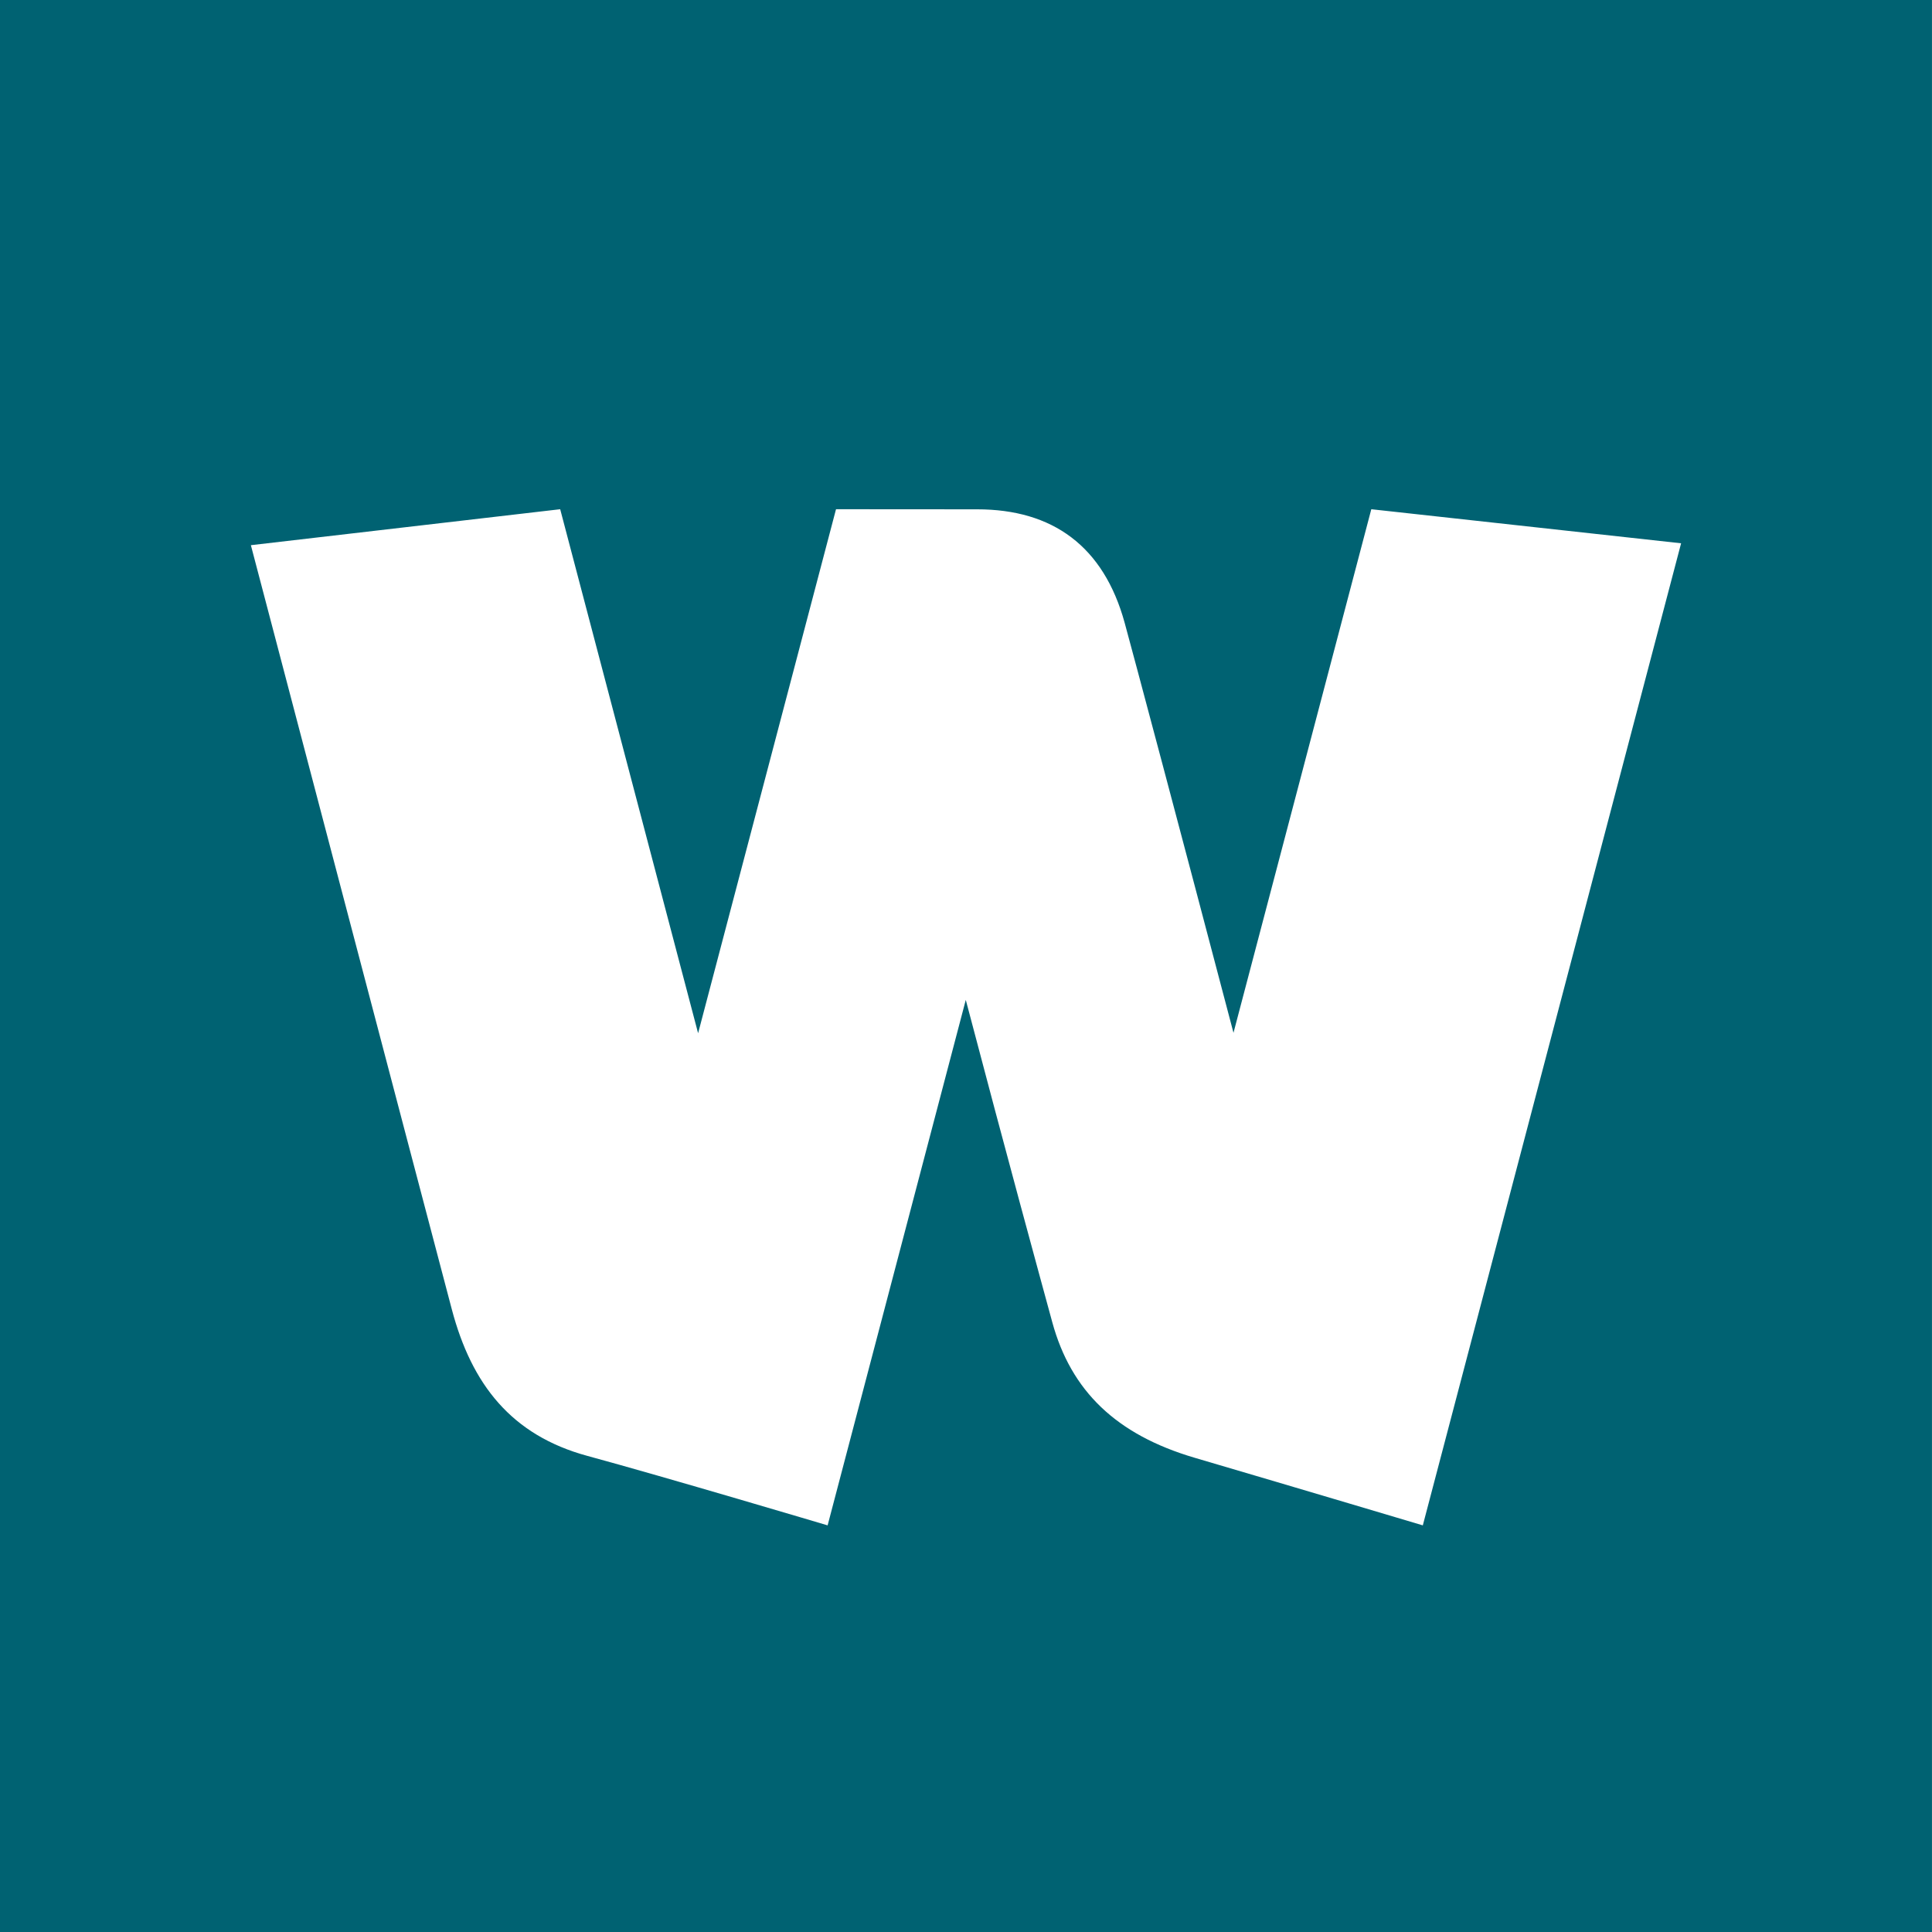
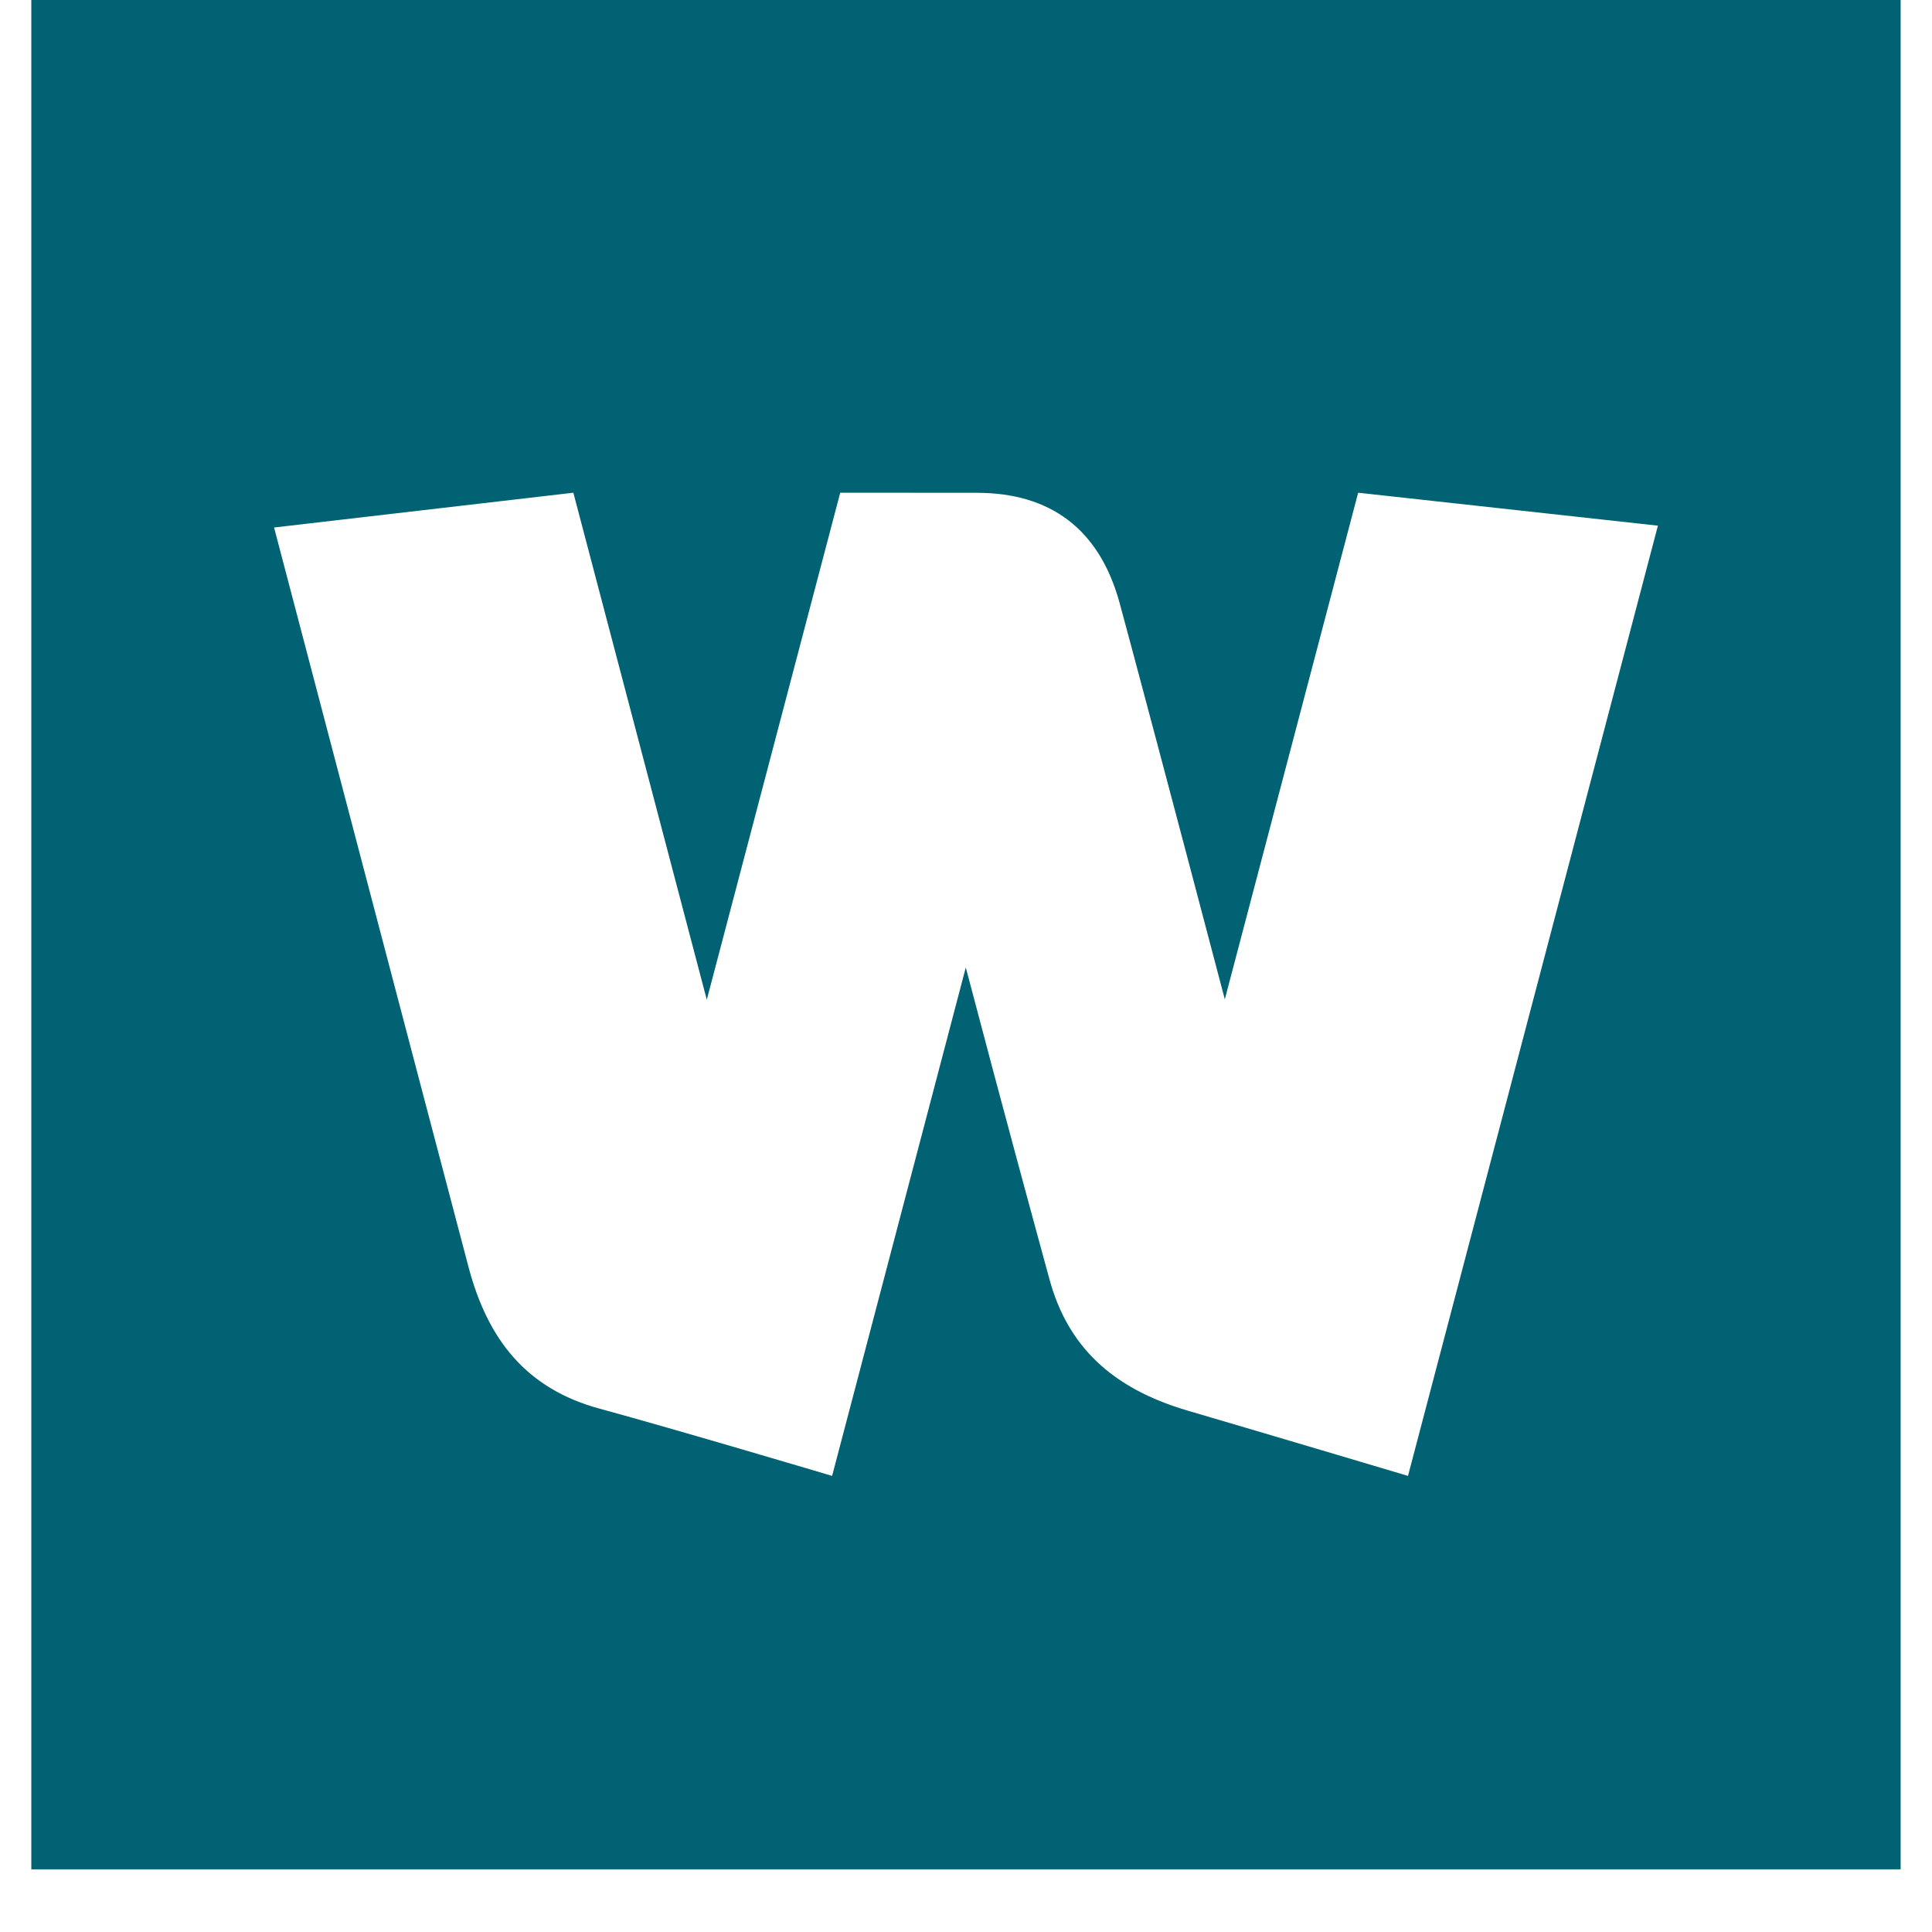
- <svg xmlns="http://www.w3.org/2000/svg" id="wellcomelogo" viewBox="0 0 241.893 241.893" height="241.893" width="241.893">
+ <svg xmlns="http://www.w3.org/2000/svg" id="wellcomelogo" viewBox="0 0 241.893 250" height="241.893" width="241.893">
  <path d="M178.141 190.981s-15.257-4.55-28.557-8.461c-9.835-2.893-15.49-8.372-17.836-16.977-1.57-5.759-5.585-20.415-10.829-40.352l-17.298 65.79s-20.242-6.026-30.074-8.697c-9.505-2.579-14.49-8.94-16.977-18.345-3.888-14.696-25.159-95.68-25.159-95.68l38.727-4.502 17.267 65.607 17.267-65.607h.083s7.385.012 17.598.012c9.432 0 15.83 4.615 18.462 14.222 1.021 3.72 7.048 26.316 13.622 51.32l17.255-65.554 38.788 4.264zM0 .004v241.89h241.89V.003H0" fill="#006272" />
</svg>
